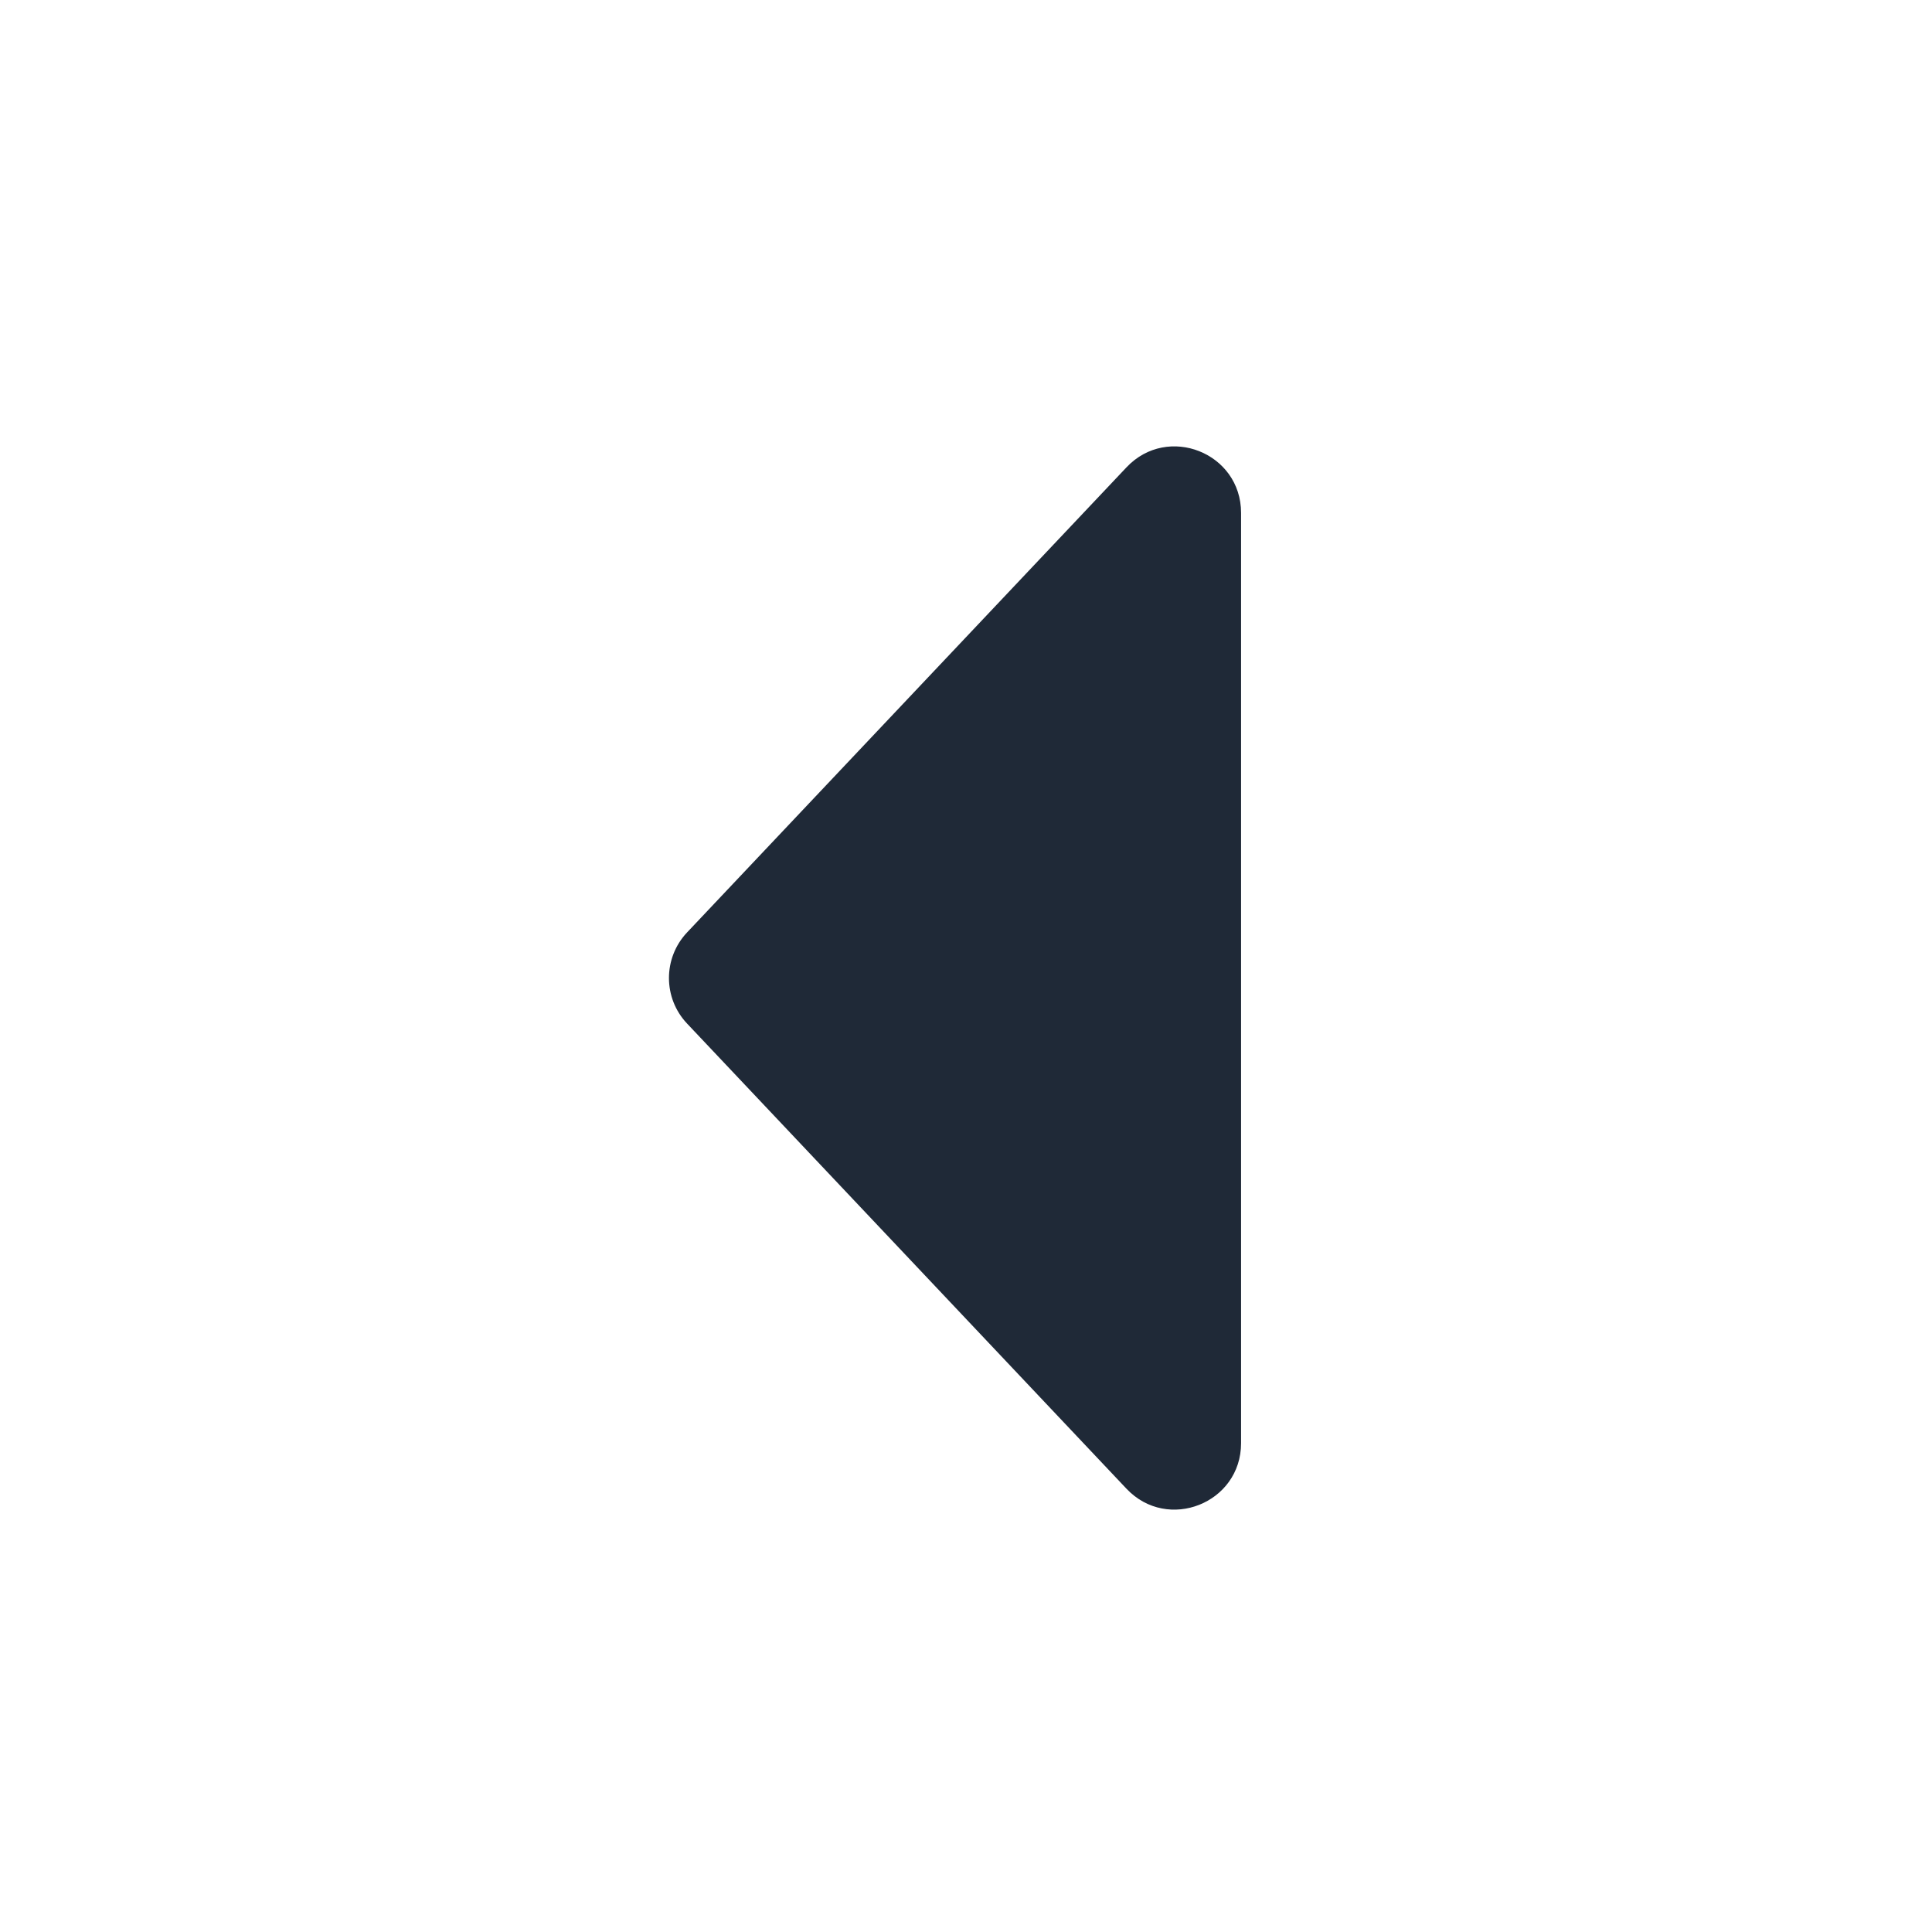
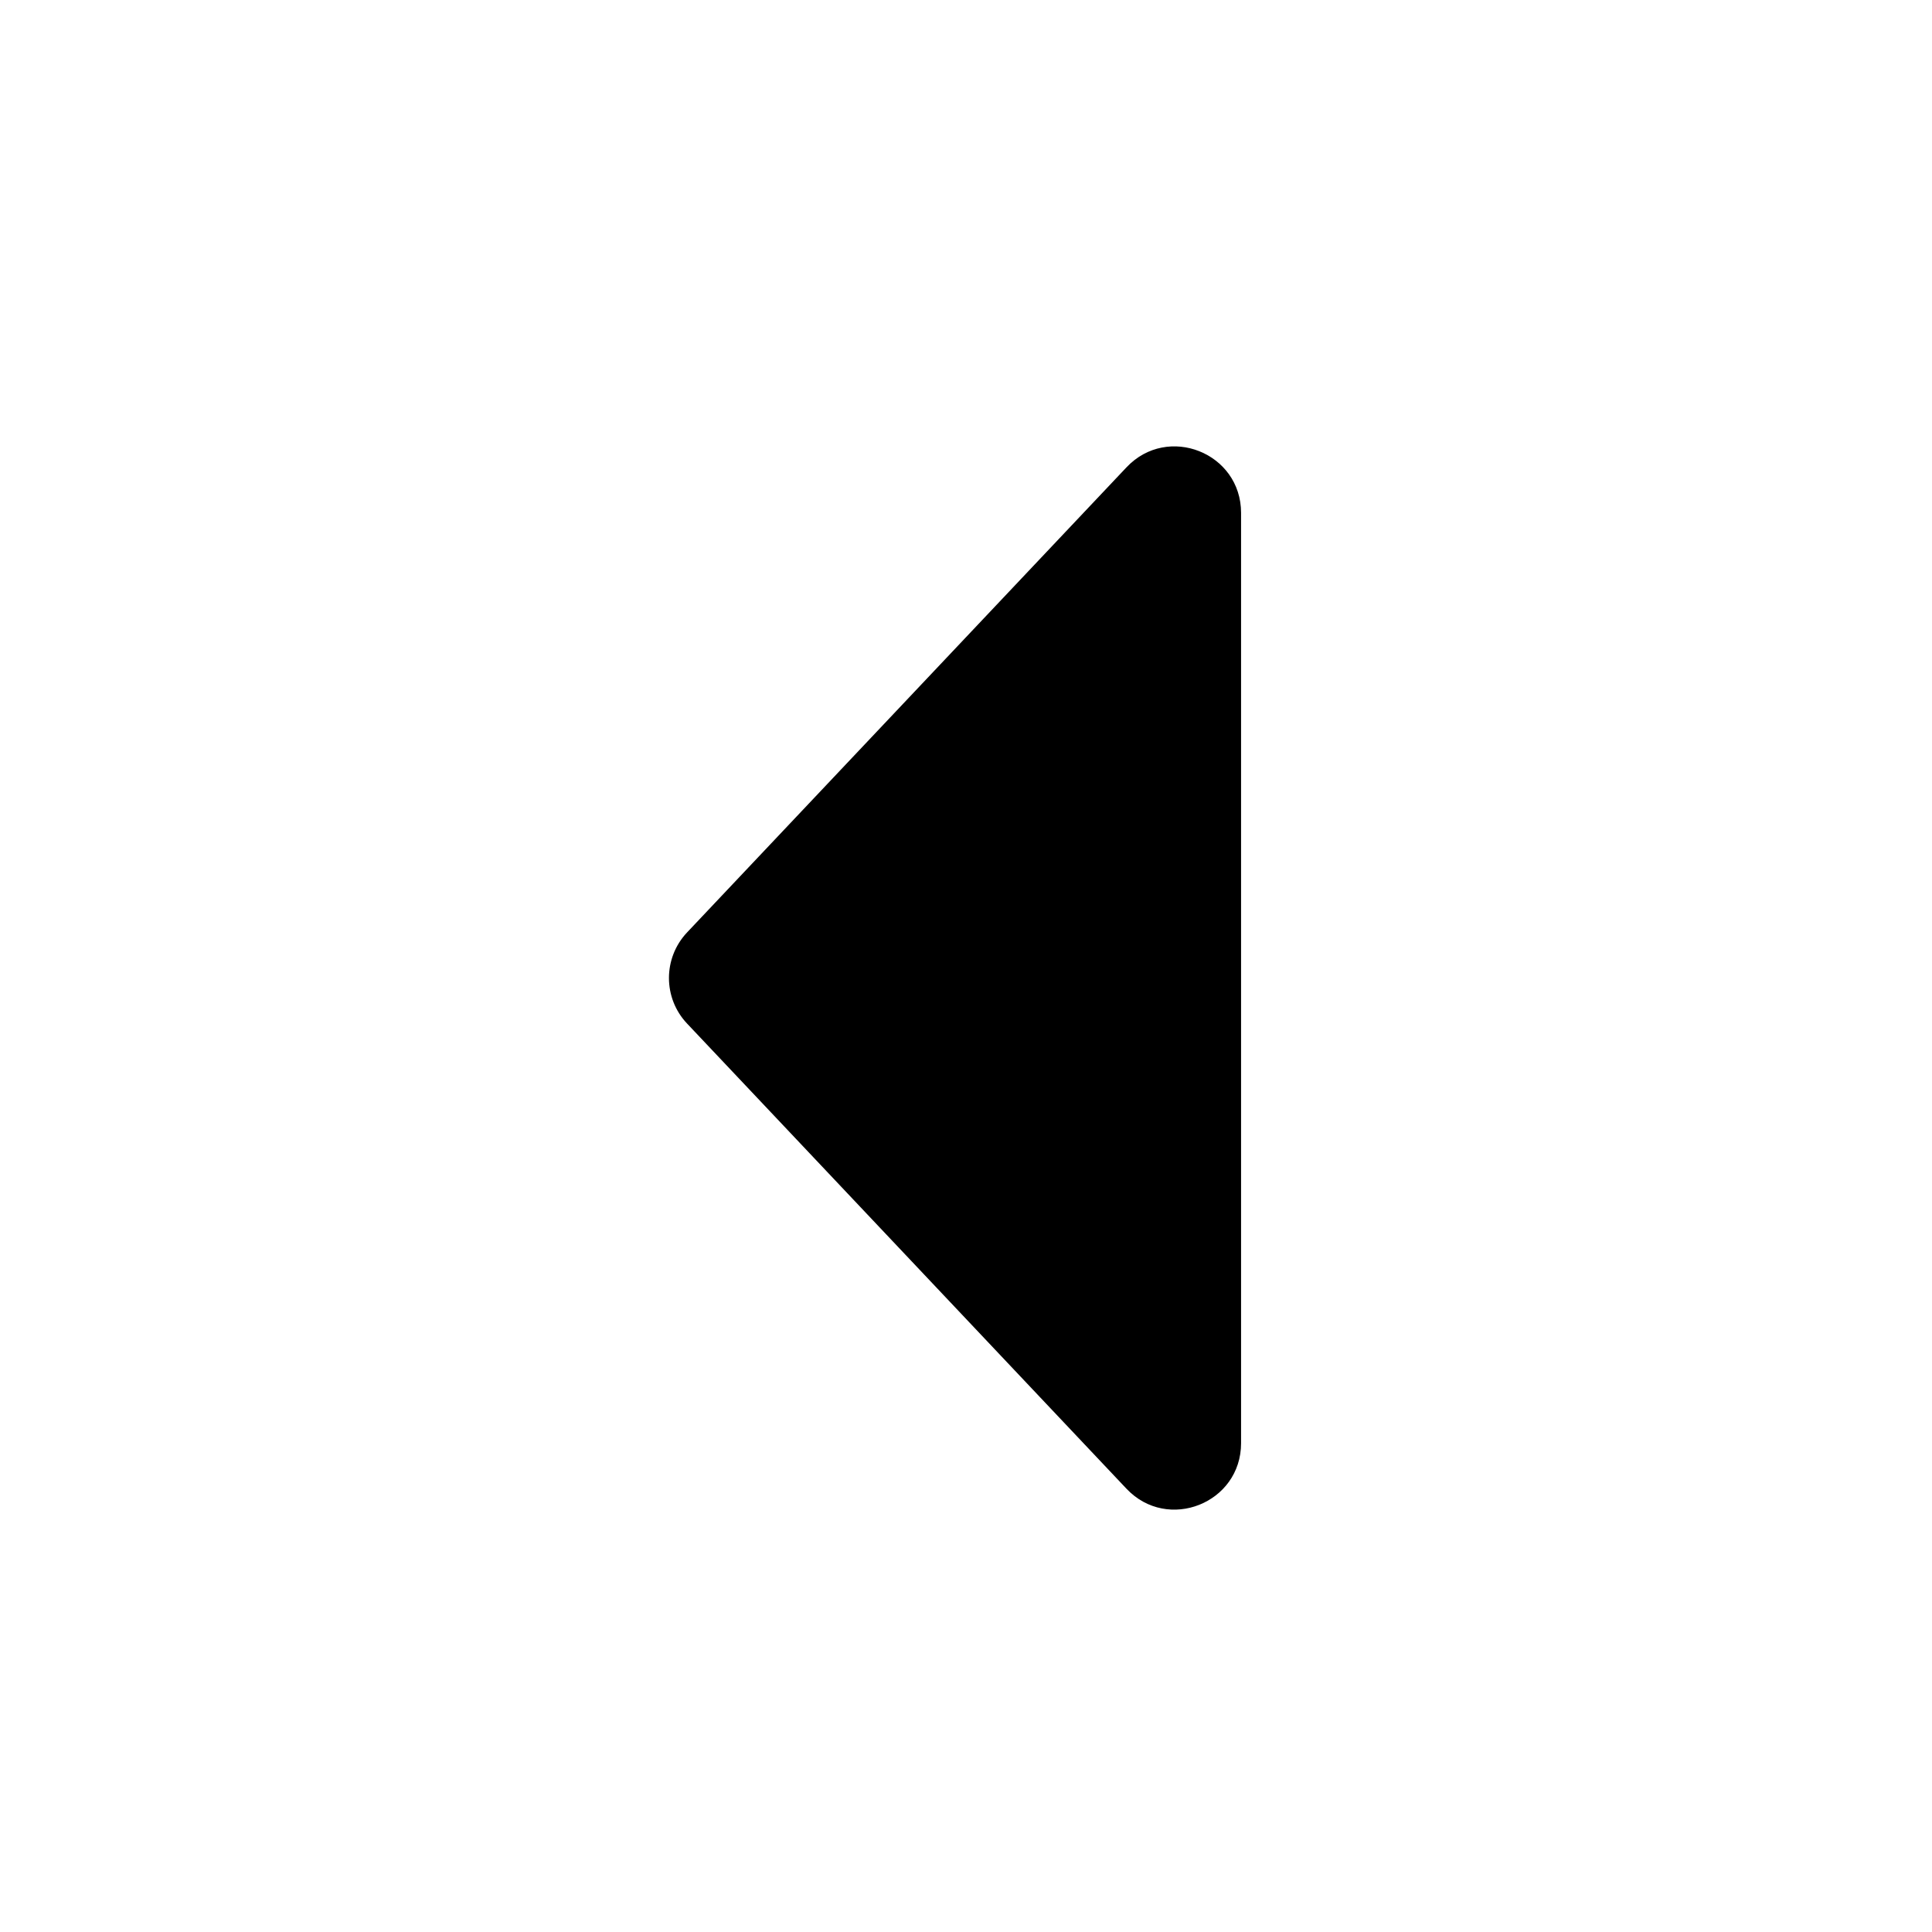
<svg xmlns="http://www.w3.org/2000/svg" width="24" height="24" viewBox="0 0 24 24" fill="none">
-   <path d="M8.535 12.715C8.235 12.398 8.235 11.901 8.535 11.583L13.994 5.805C14.506 5.263 15.417 5.625 15.417 6.371V17.928C15.417 18.673 14.506 19.035 13.994 18.494L8.535 12.715Z" fill="#1F2937" />
+   <path d="M8.535 12.715C8.235 12.398 8.235 11.901 8.535 11.583L13.994 5.805C14.506 5.263 15.417 5.625 15.417 6.371V17.928C15.417 18.673 14.506 19.035 13.994 18.494L8.535 12.715Z" fill="currentColor" />
</svg>
